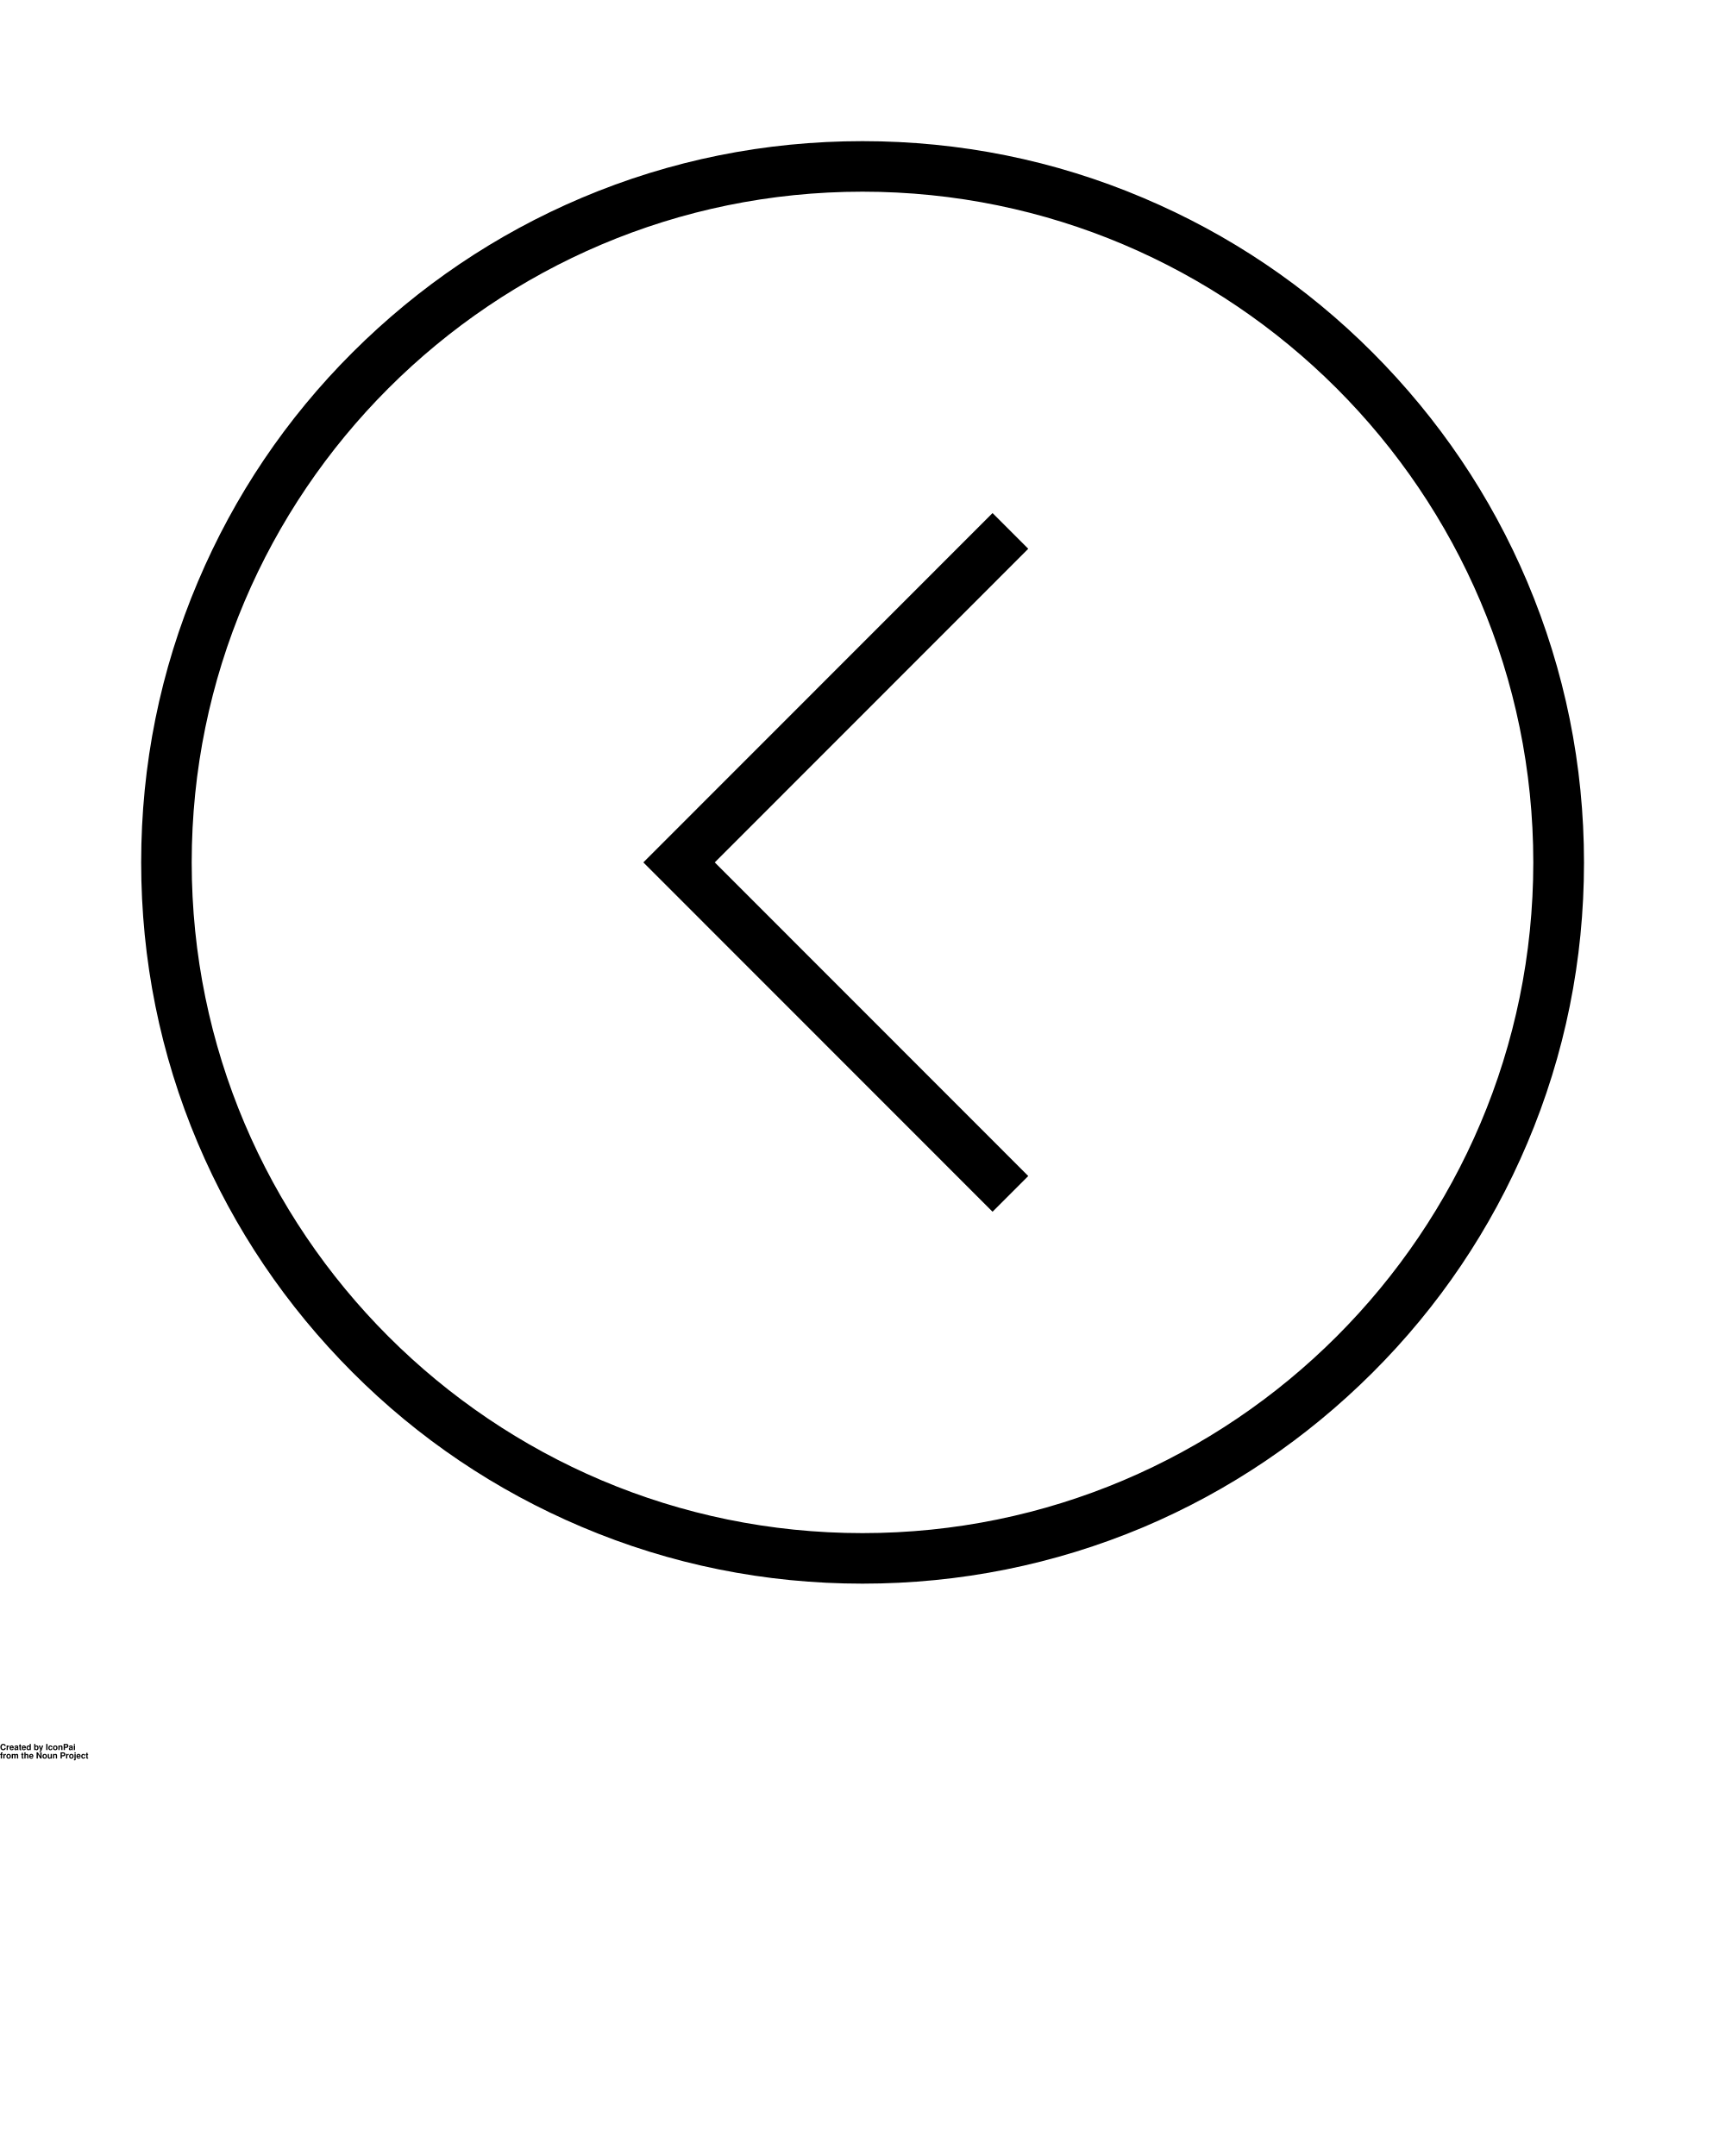
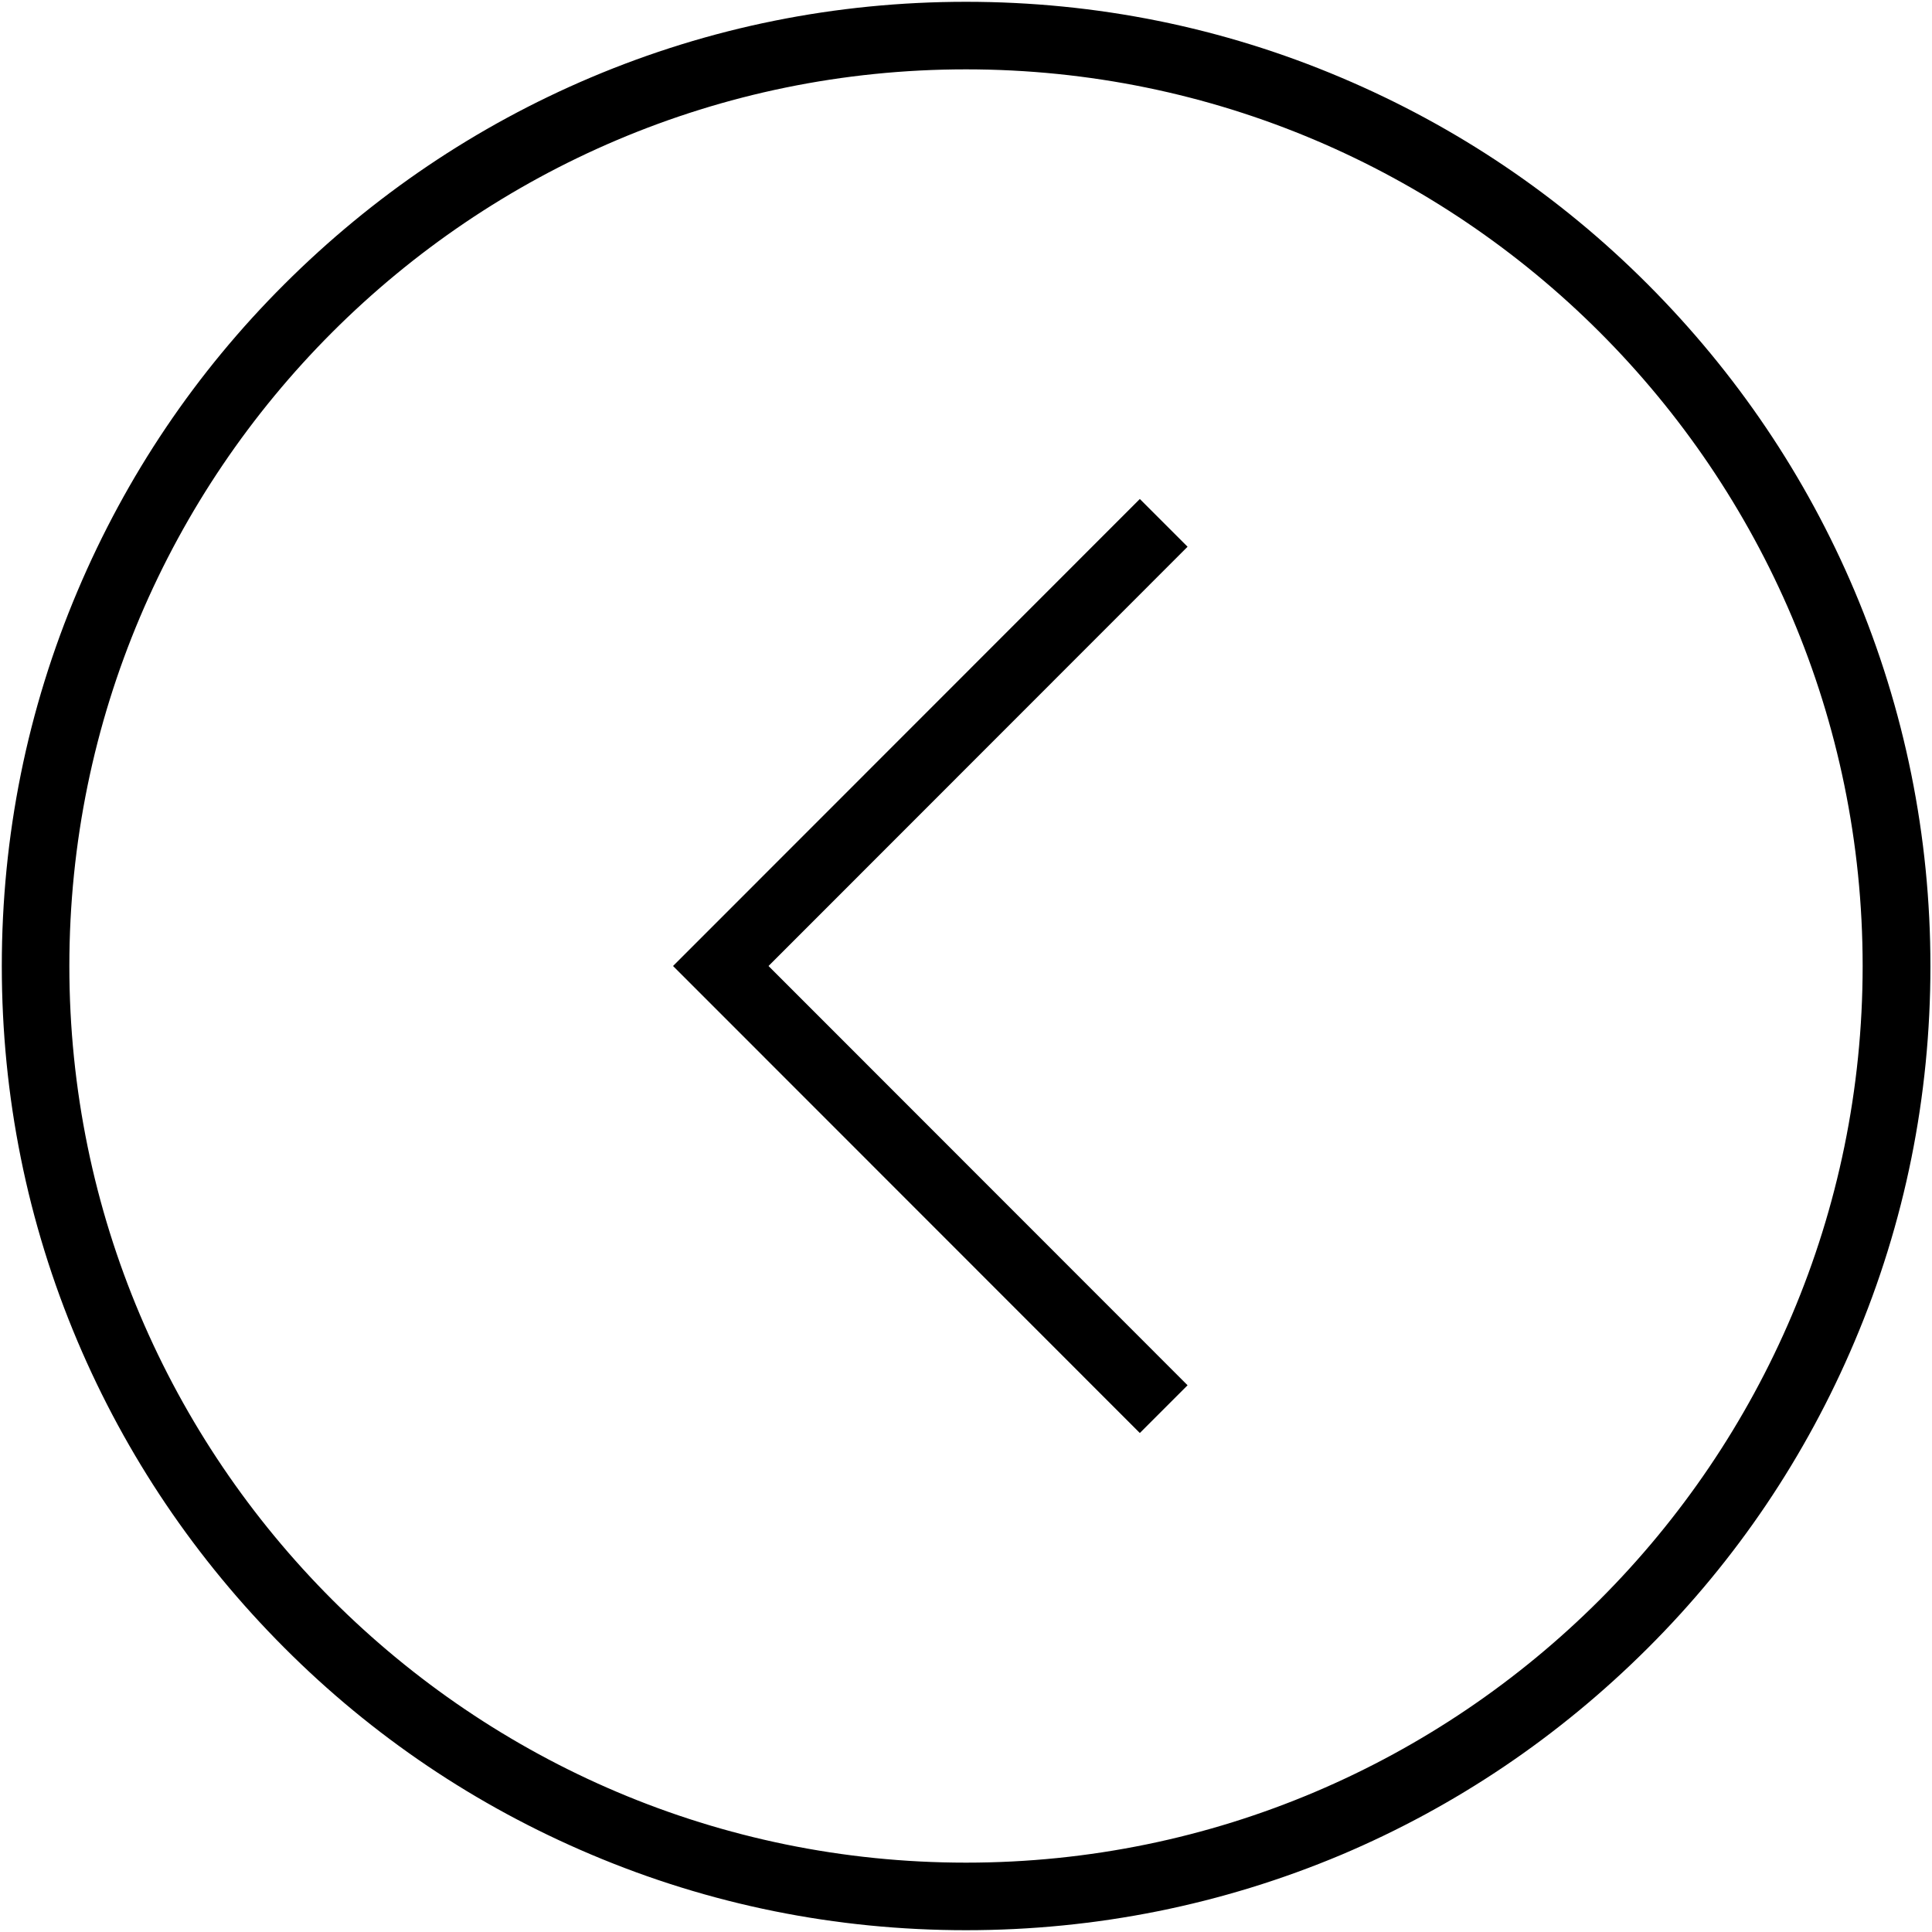
- <svg xmlns="http://www.w3.org/2000/svg" version="1.1" x="0px" y="0px" viewBox="0 0 1024 1280" style="enable-background:new 0 0 1024 1024;" xml:space="preserve">
-   <g>
-     <path d="M512,940.2c-57.8,0-113.9-11.3-166.7-33.7c-51-21.6-96.8-52.4-136.1-91.8s-70.2-85.1-91.8-136.1   C95.1,625.9,83.8,569.8,83.8,512s11.3-113.9,33.7-166.7c21.6-51,52.4-96.8,91.8-136.1s85.1-70.2,136.1-91.8   C398.1,95.1,454.2,83.8,512,83.8s113.9,11.3,166.7,33.7c51,21.6,96.8,52.4,136.1,91.8s70.2,85.1,91.8,136.1   c22.3,52.8,33.7,108.9,33.7,166.7s-11.3,113.9-33.7,166.7c-21.6,51-52.4,96.8-91.8,136.1s-85.1,70.2-136.1,91.8   C625.9,928.9,569.8,940.2,512,940.2z M512,113.8c-219.6,0-398.2,178.6-398.2,398.2S292.4,910.2,512,910.2S910.2,731.6,910.2,512   S731.6,113.8,512,113.8z" />
-     <polygon points="589.2,719.4 381.9,512 589.2,304.6 610.4,325.8 424.3,512 610.4,698.2  " />
+ <svg xmlns="http://www.w3.org/2000/svg" width="858px" height="858px" viewBox="0 0 858 858" version="1.1">
+   <g id="Page-1" stroke="none" stroke-width="1" fill="none" fill-rule="evenodd">
+     <g id="Group" fill="#000000" fill-rule="nonzero">
+       <path d="M429,857.2 C371.2,857.2 315.1,845.9 262.3,823.5 C211.3,801.9 165.5,771.1 126.2,731.7 C86.9,692.3 56,646.6 34.4,595.6 C12.1,542.9 0.8,486.8 0.8,429 C0.8,371.2 12.1,315.1 34.5,262.3 C56.1,211.3 86.9,165.5 126.3,126.2 C165.7,86.9 211.4,56 262.4,34.4 C315.1,12.1 371.2,0.8 429,0.8 C486.8,0.8 542.9,12.1 595.7,34.5 C646.7,56.1 692.5,86.9 731.8,126.3 C771.1,165.7 802,211.4 823.6,262.4 C845.9,315.2 857.3,371.3 857.3,429.1 C857.3,486.9 846,543 823.6,595.8 C802,646.8 771.2,692.6 731.8,731.9 C692.4,771.2 646.7,802.1 595.7,823.7 C542.9,845.9 486.8,857.2 429,857.2 Z M429,30.8 C209.4,30.8 30.8,209.4 30.8,429 C30.8,648.6 209.4,827.2 429,827.2 C648.6,827.2 827.2,648.6 827.2,429 C827.2,209.4 648.6,30.8 429,30.8 Z" id="Shape" />
+       <polygon id="Path" points="506.2 636.4 298.9 429 506.2 221.6 527.4 242.8 341.3 429 527.4 615.2" />
+     </g>
  </g>
-   <text x="0" y="1039" fill="#000000" font-size="5px" font-weight="bold" font-family="'Helvetica Neue', Helvetica, Arial-Unicode, Arial, Sans-serif">Created by IconPai</text>
-   <text x="0" y="1044" fill="#000000" font-size="5px" font-weight="bold" font-family="'Helvetica Neue', Helvetica, Arial-Unicode, Arial, Sans-serif">from the Noun Project</text>
</svg>
